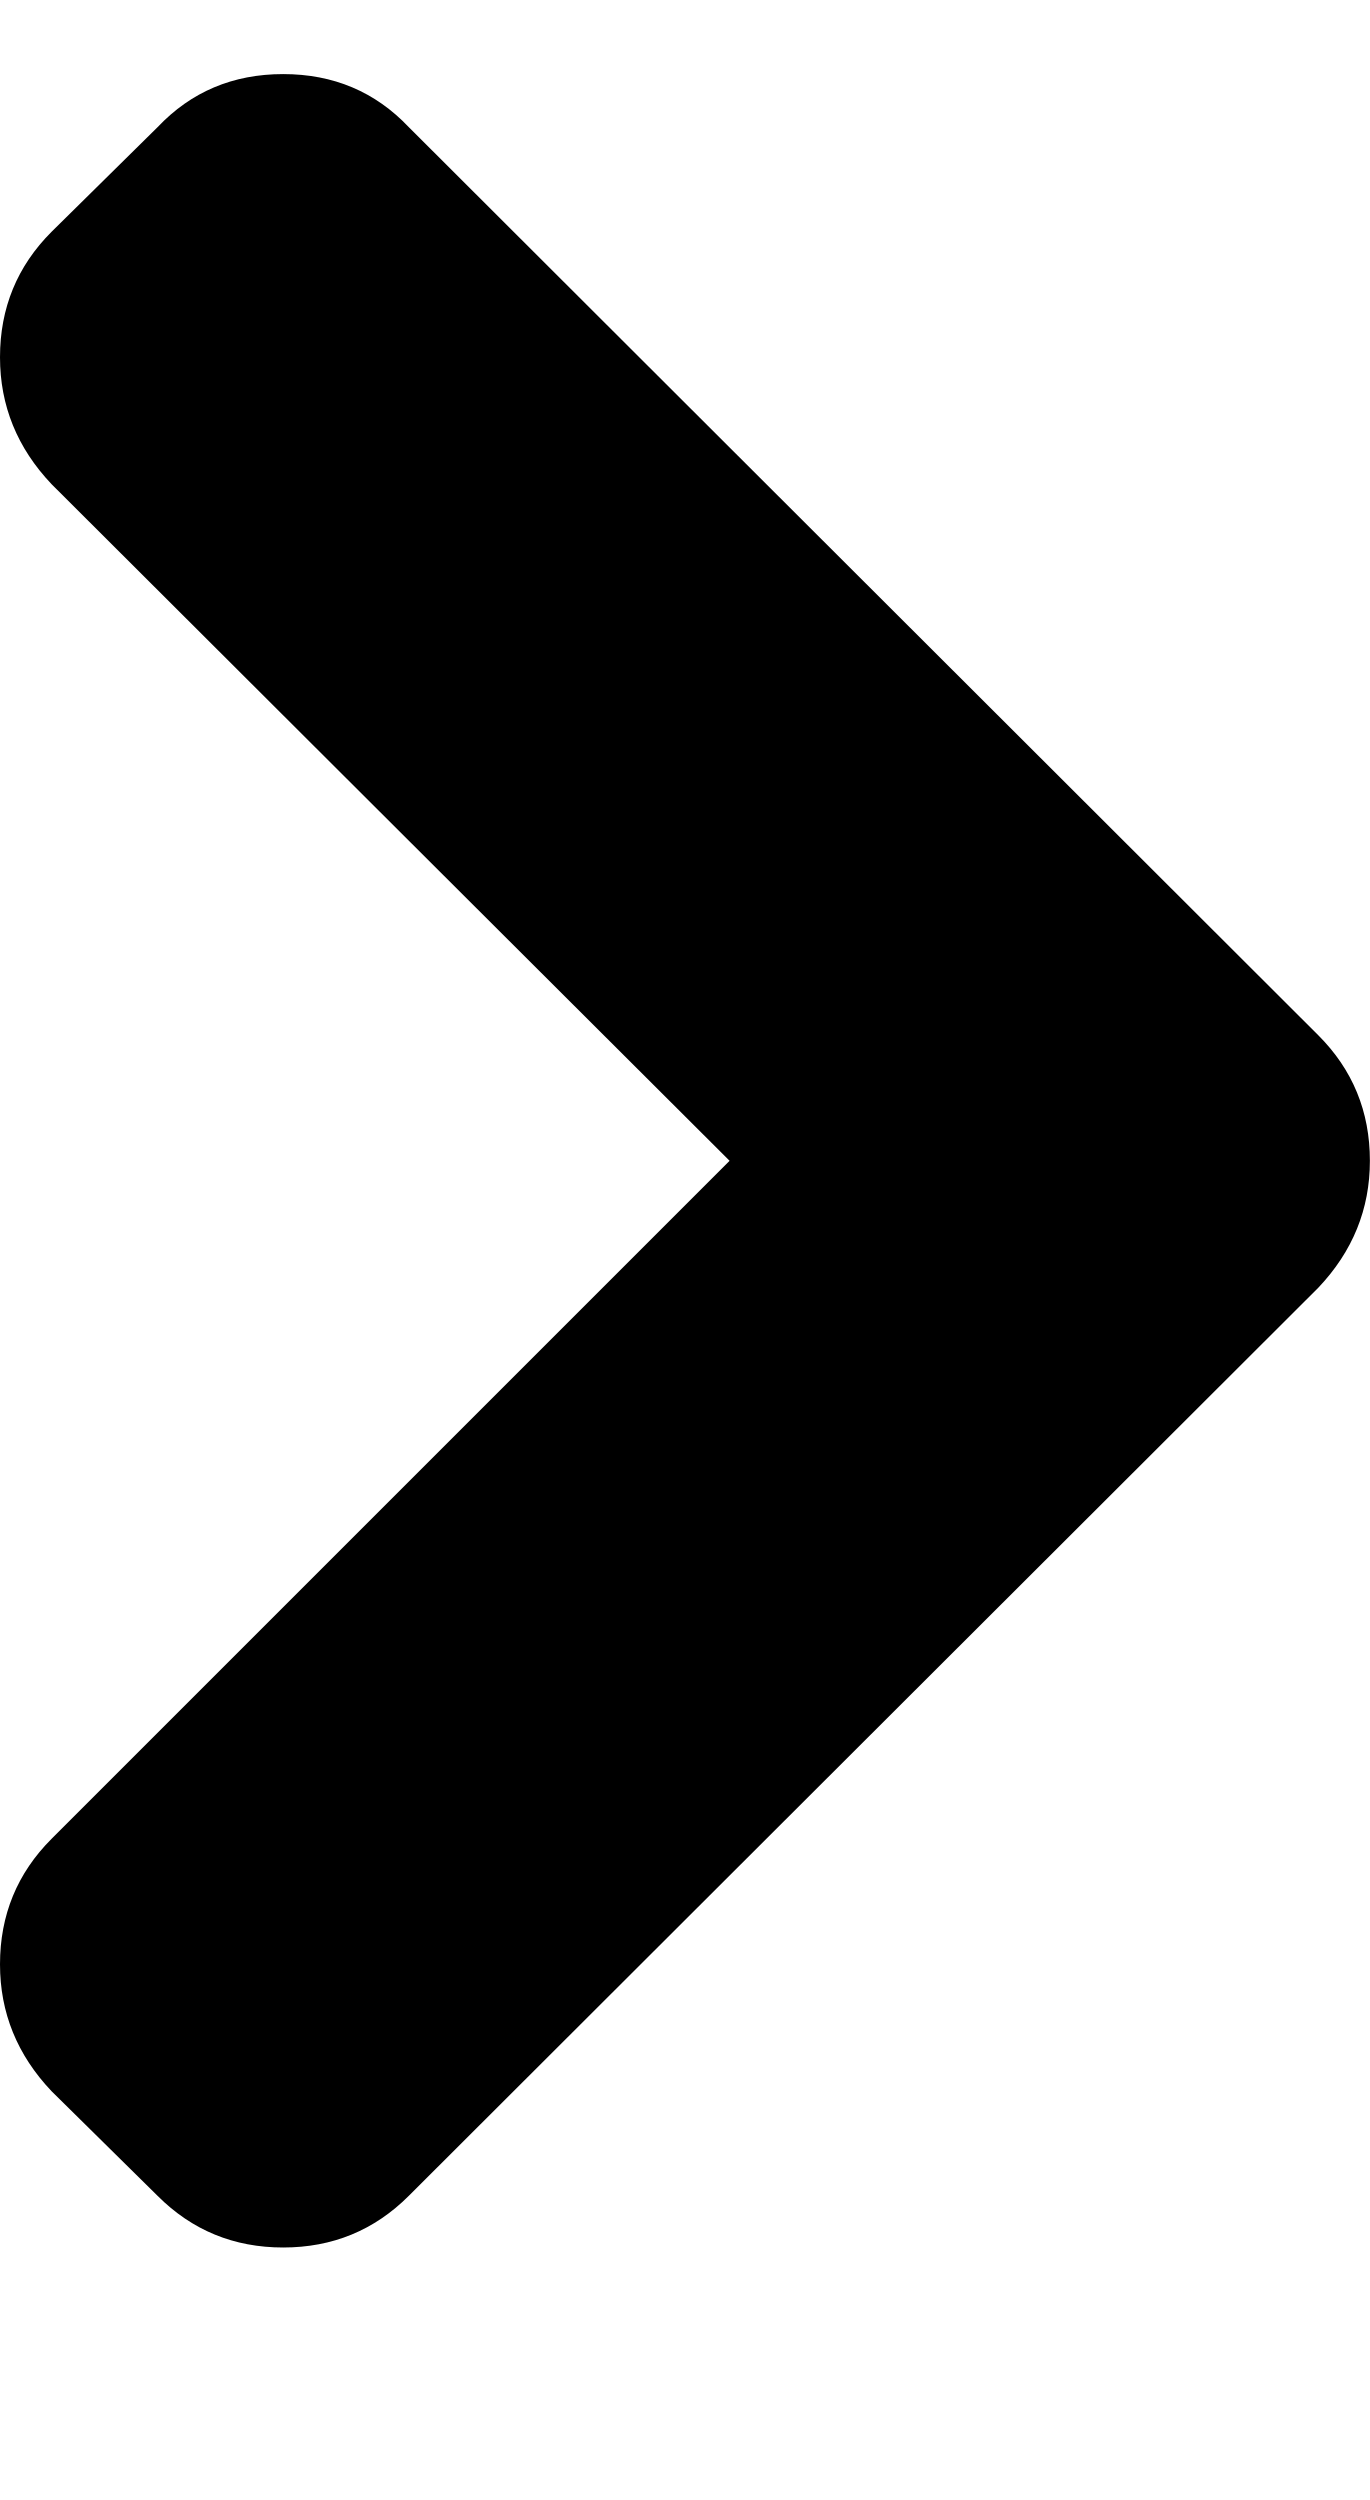
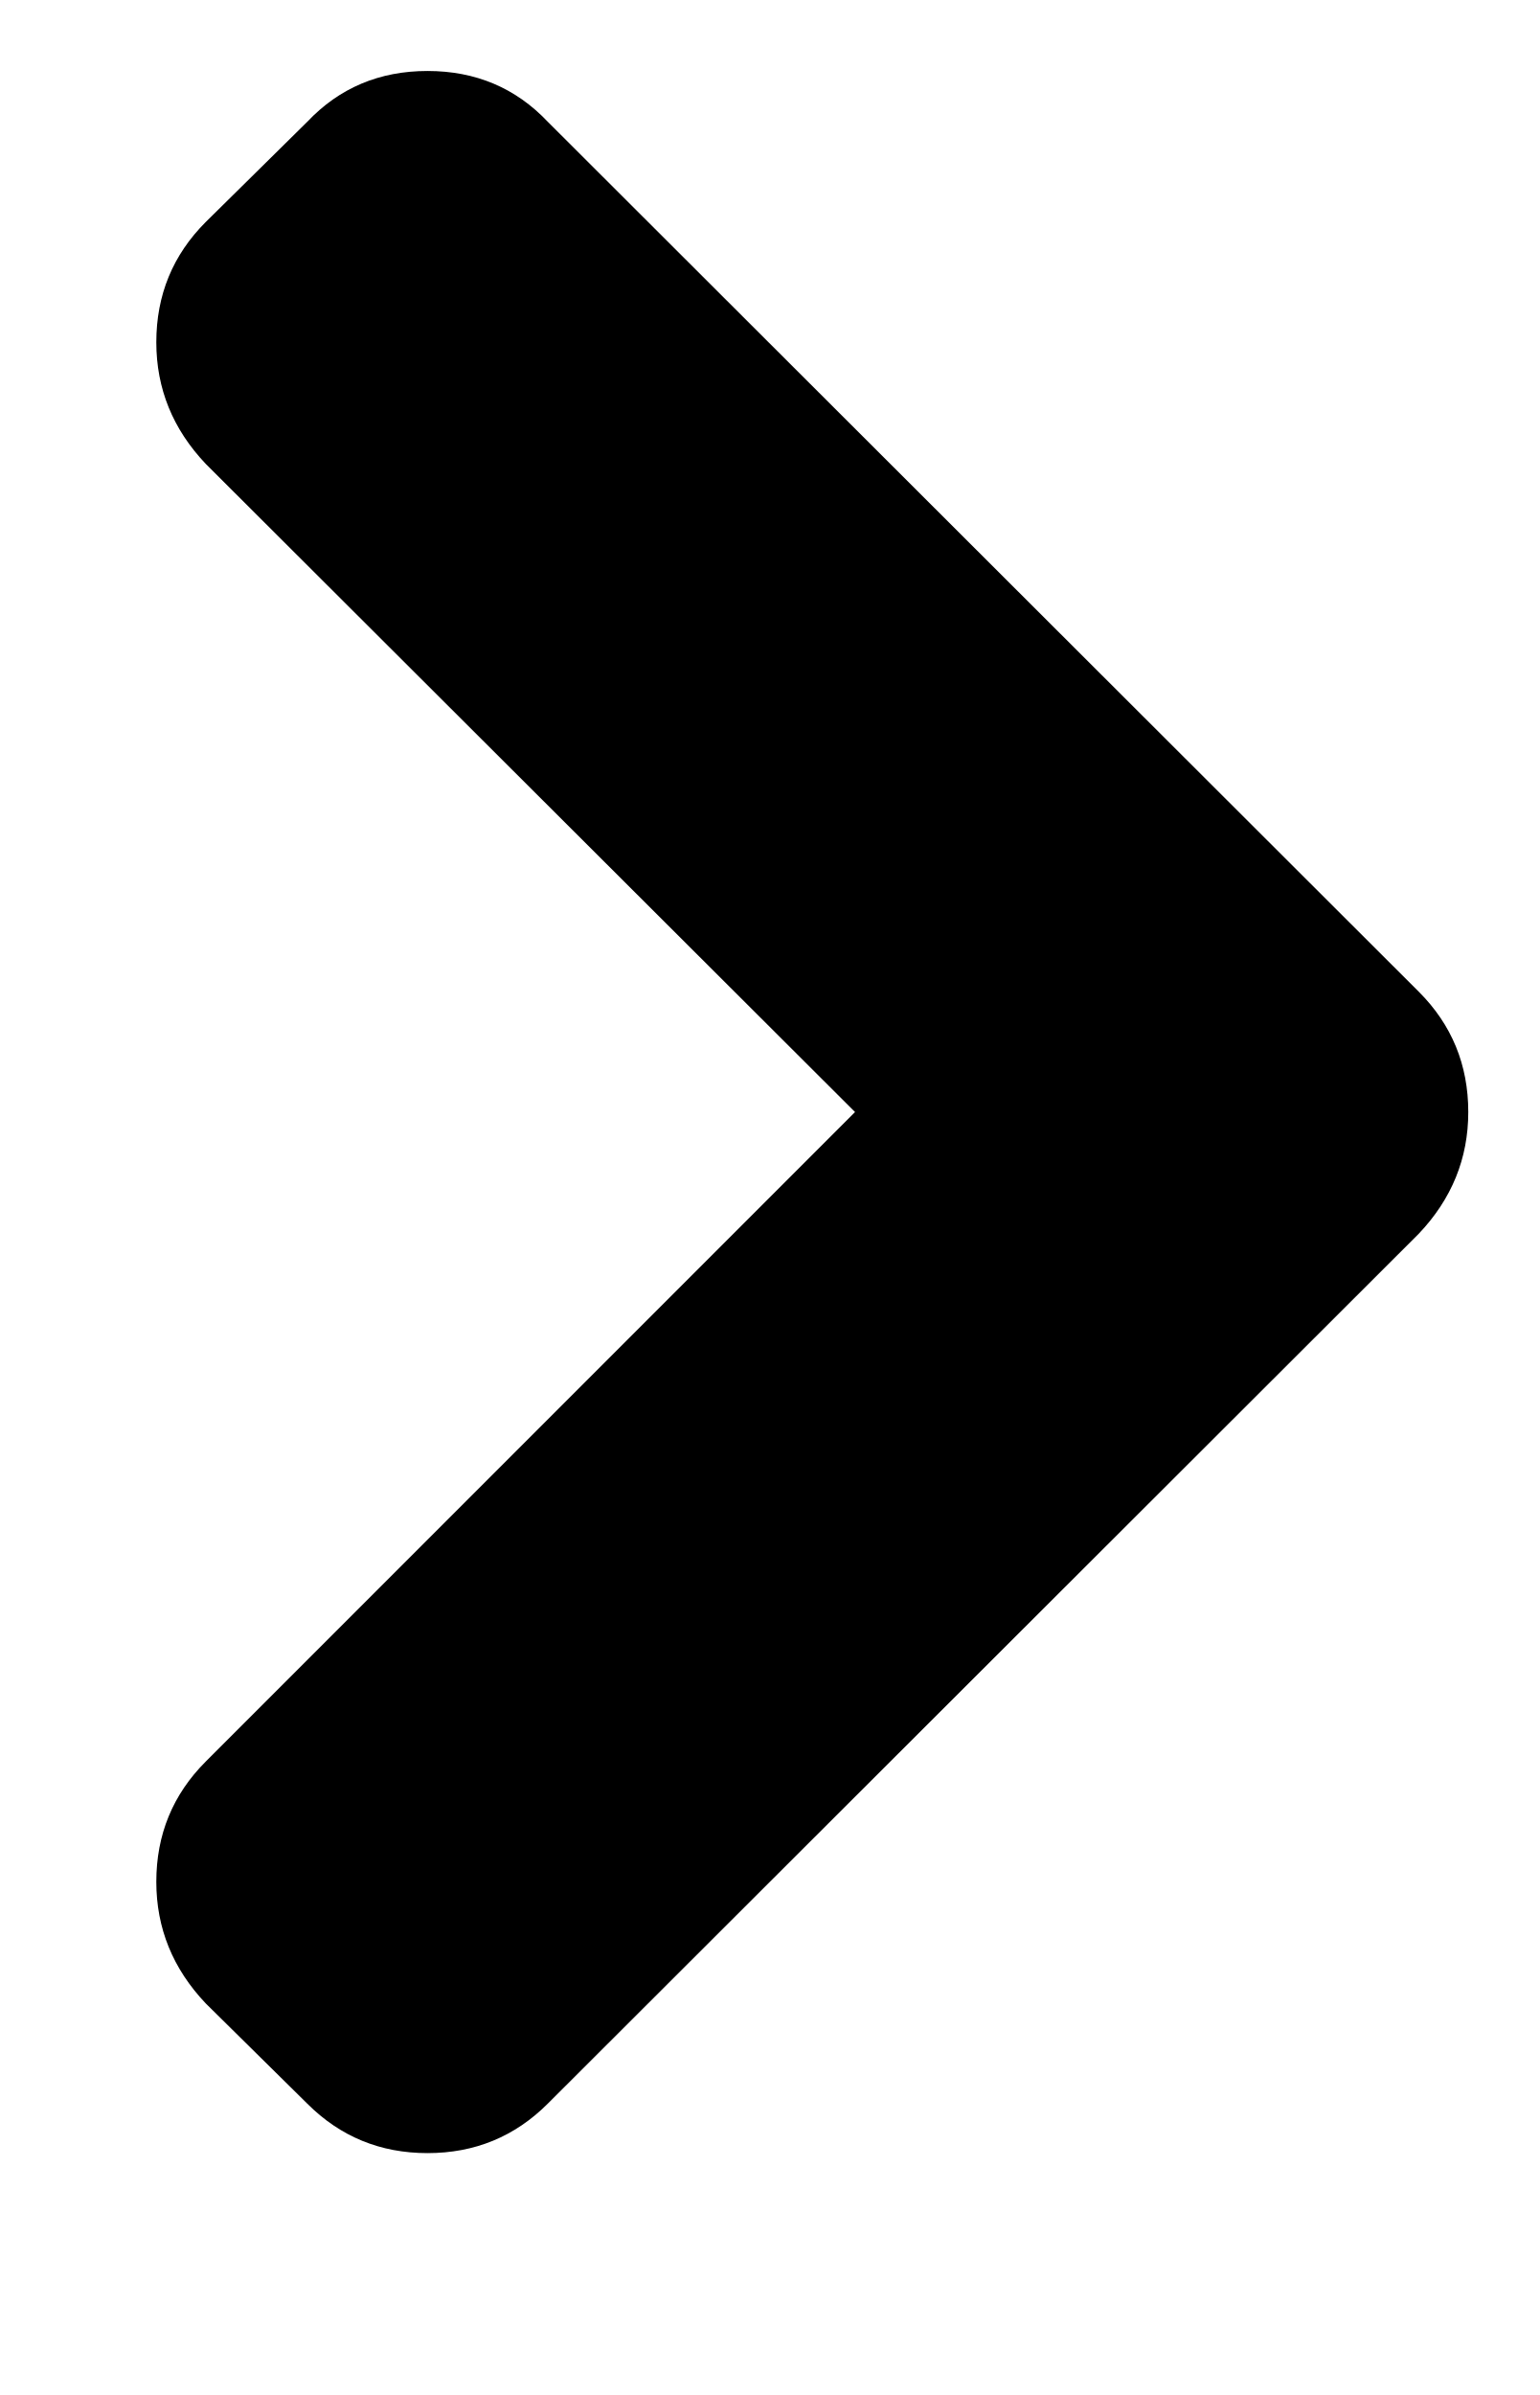
- <svg xmlns="http://www.w3.org/2000/svg" height="1000" width="548">
-   <path d="M0 785.728q0-29.574 20.646-50.22l271.188-271.188-271.188-270.63q-20.646-21.762-20.646-50.778 0-29.574 20.646-50.22l42.408-41.85q20.088-21.204 50.22-21.204t50.22 21.204l363.816 363.258q20.646 20.646 20.646 50.22 0 29.016-20.646 50.778l-363.816 363.258q-20.646 20.646-50.22 20.646t-50.22-20.646l-42.408-41.85q-20.646-21.762-20.646-50.778z" />
+ <svg xmlns="http://www.w3.org/2000/svg" height="1000" width="642.857">
+   <path d="M65.286 785.728q0 -29.574 20.646 -50.22l271.188 -271.188 -271.188 -270.63q-20.646 -21.762 -20.646 -50.778 0 -29.574 20.646 -50.22l42.408 -41.85q20.088 -21.204 50.22 -21.204t50.22 21.204l363.816 363.258q20.646 20.646 20.646 50.22 0 29.016 -20.646 50.778l-363.816 363.258q-20.646 20.646 -50.22 20.646t-50.22 -20.646l-42.408 -41.85q-20.646 -21.762 -20.646 -50.778z" />
</svg>
